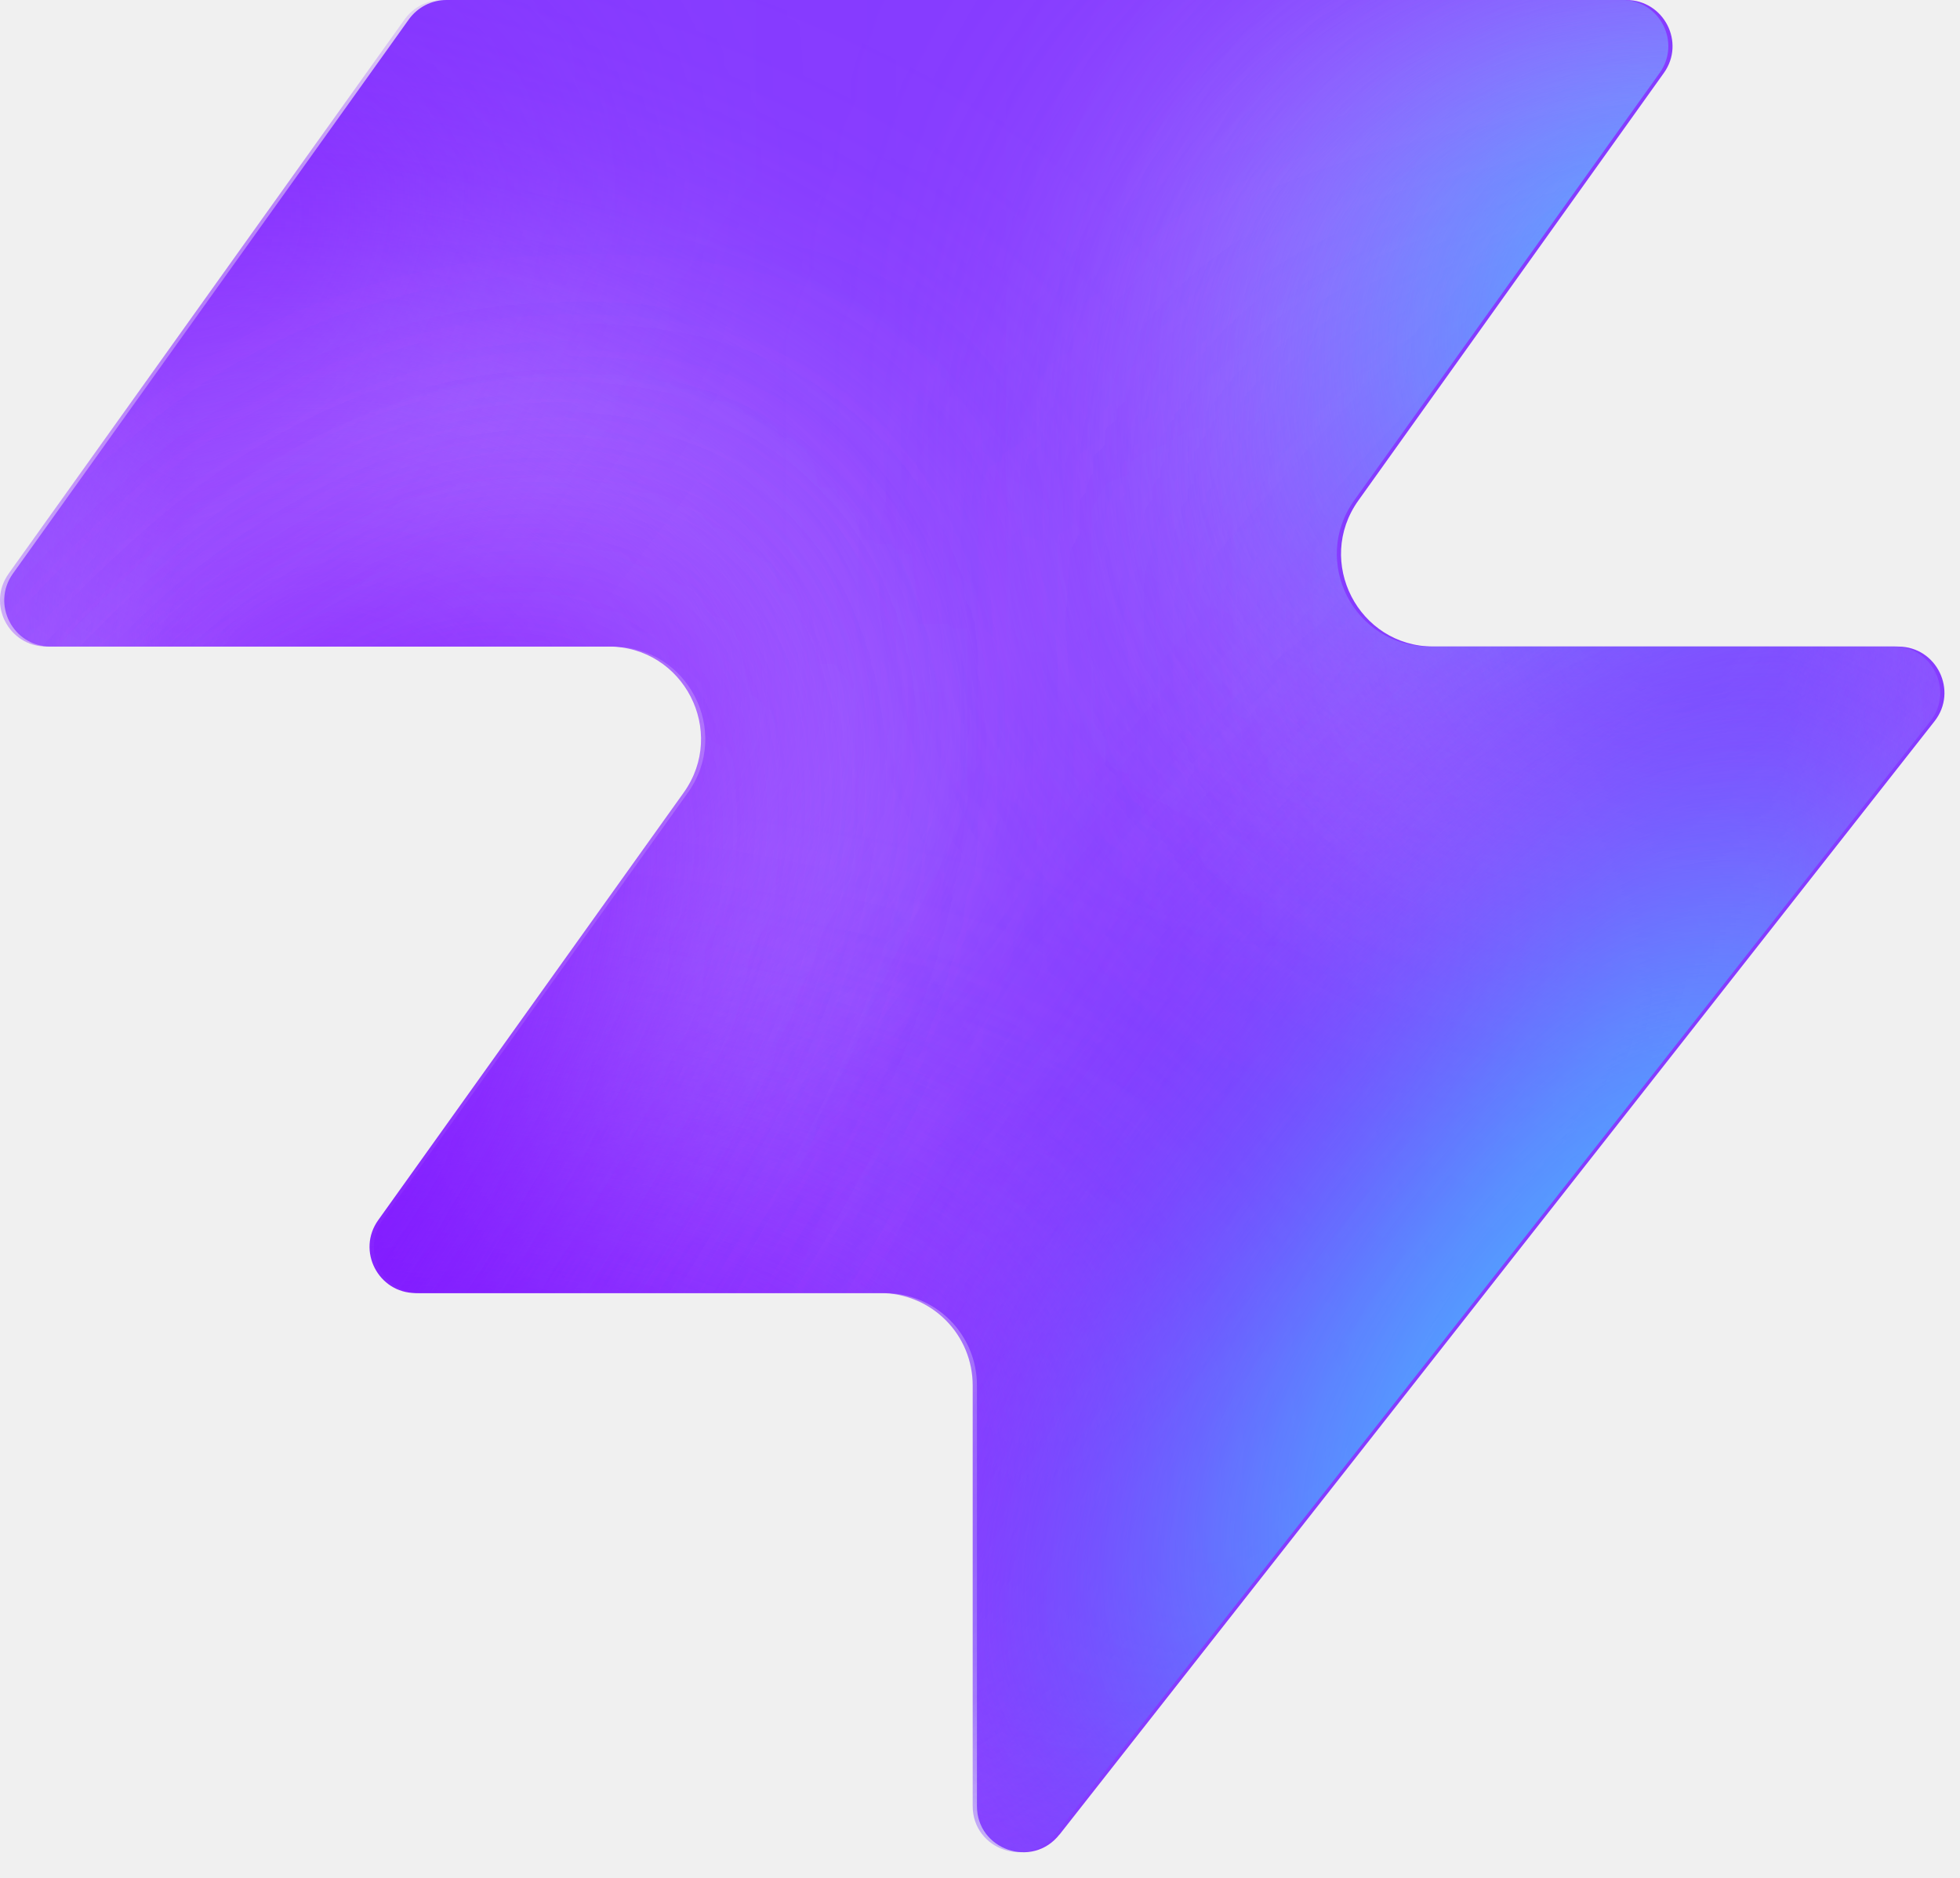
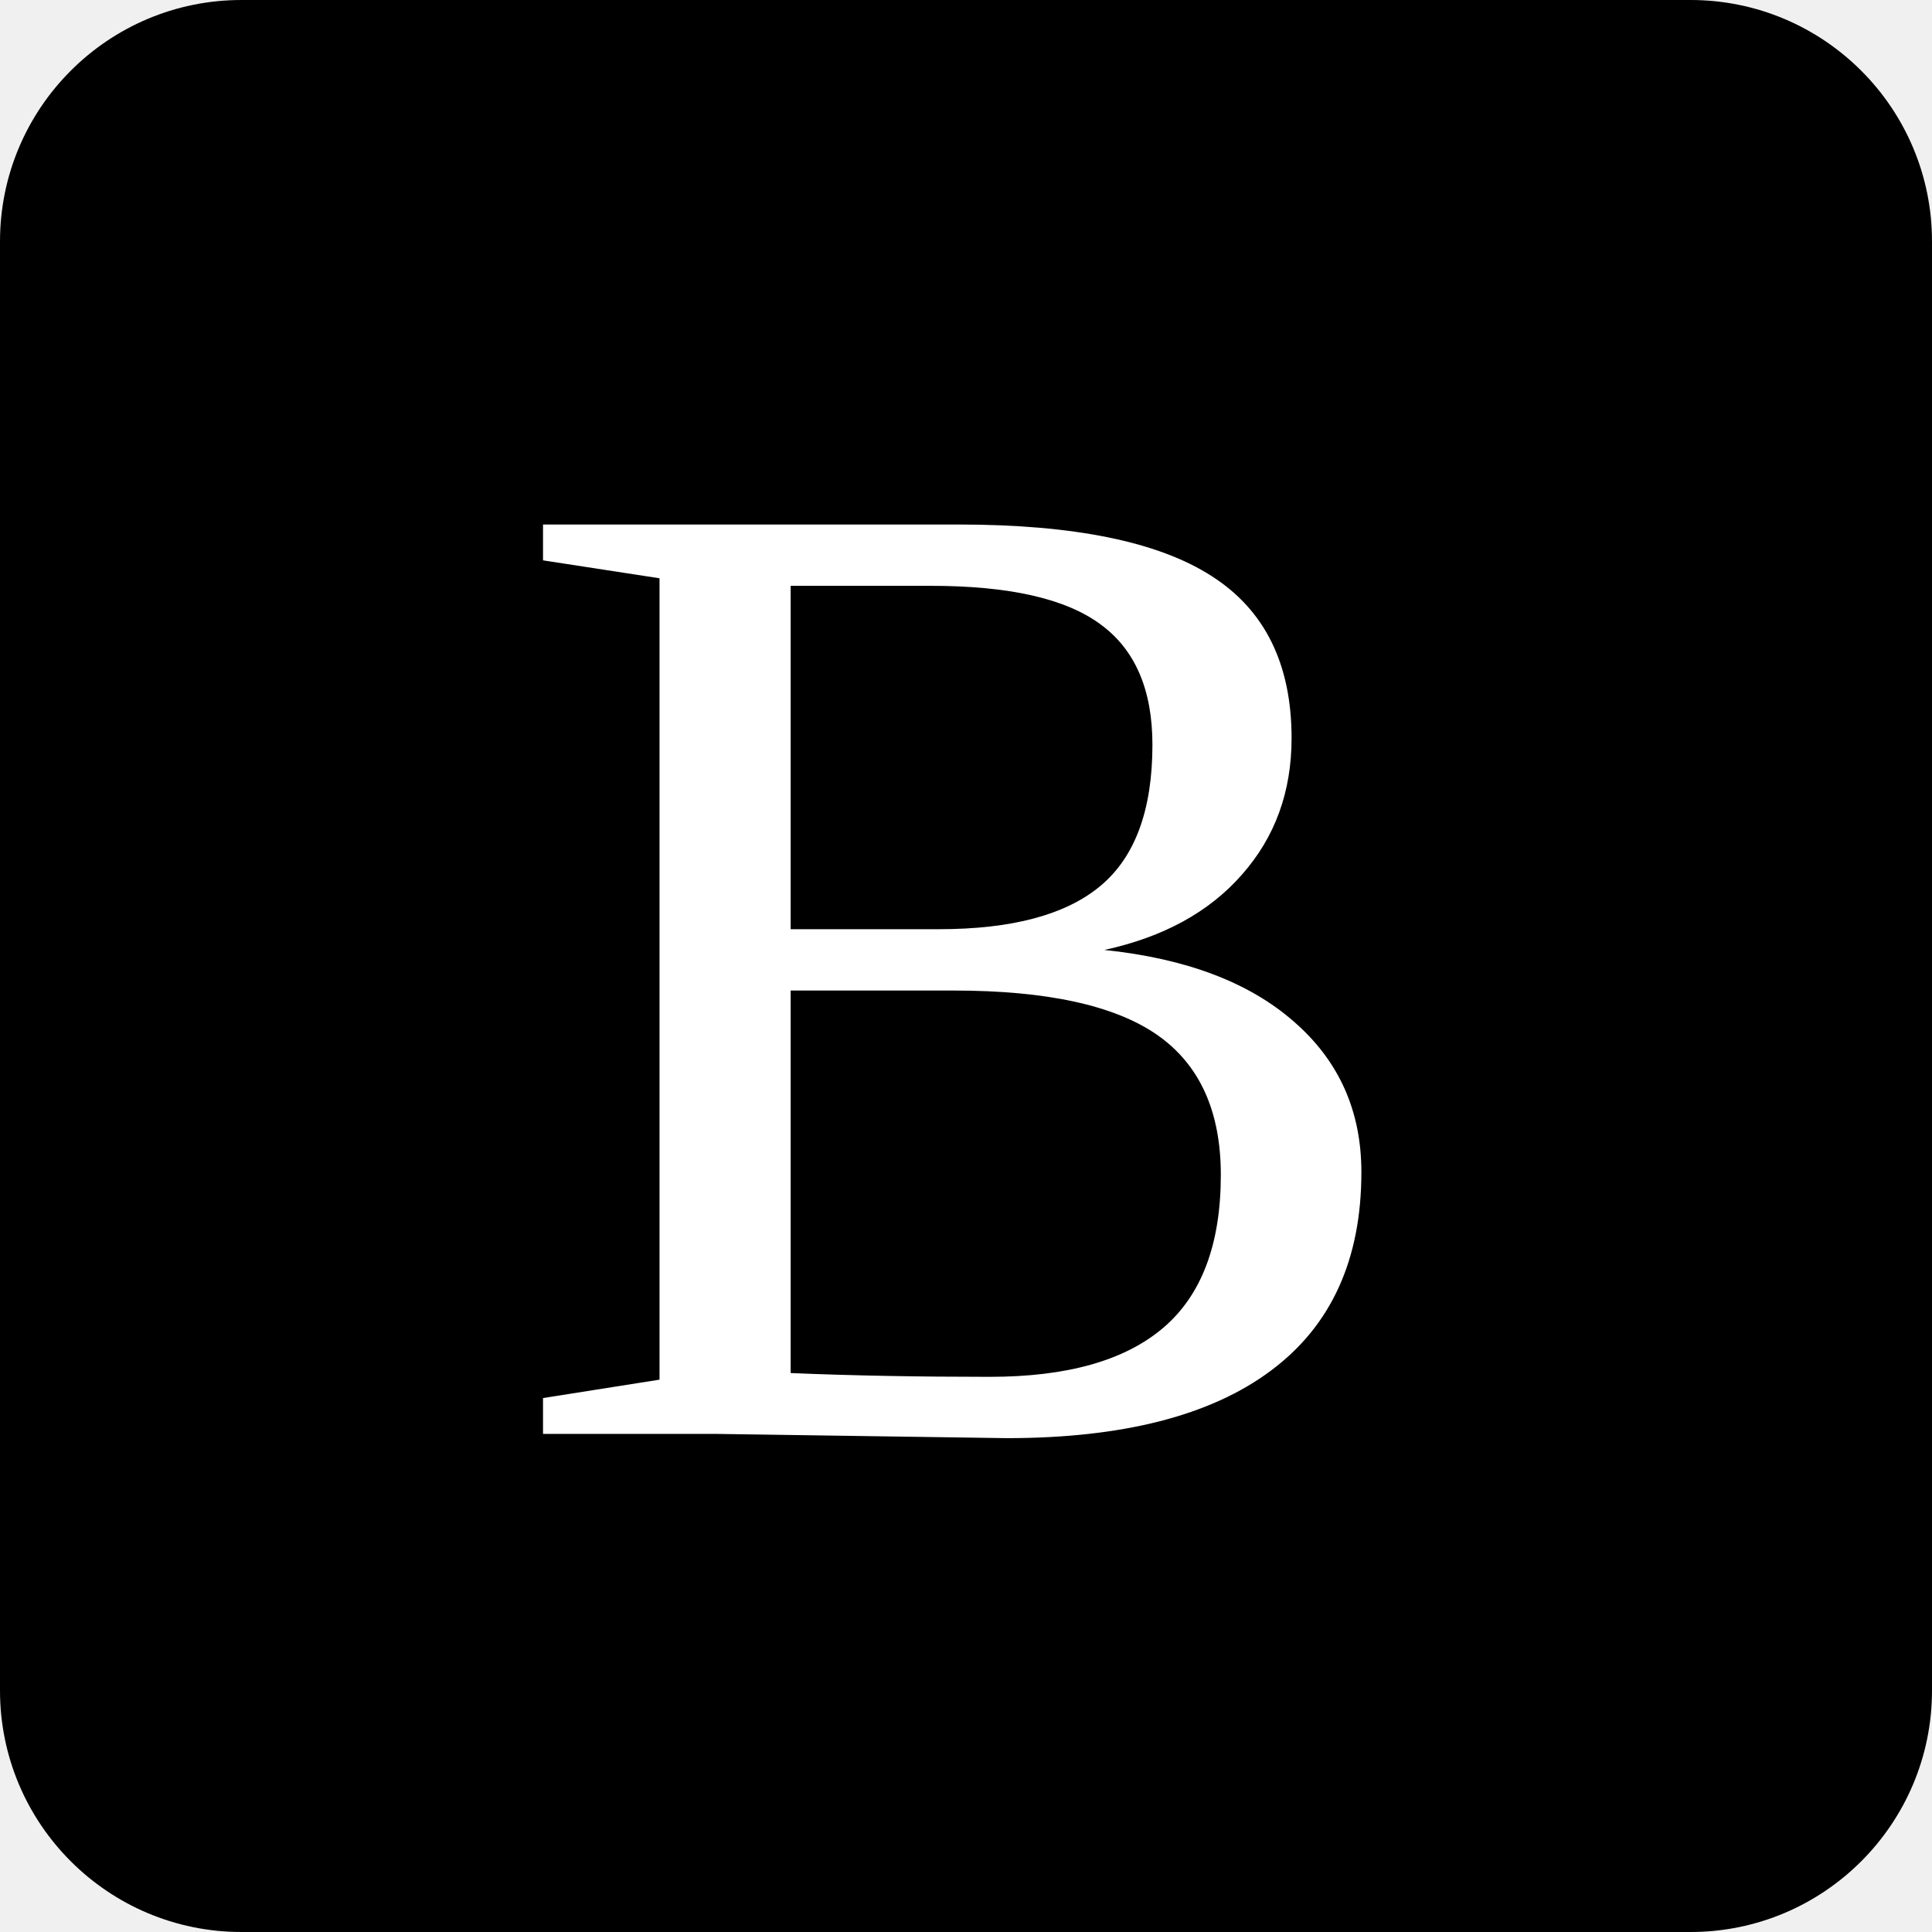
- <svg xmlns="http://www.w3.org/2000/svg" width="48" height="46" fill="none" viewBox="0 0 48 46">
-   <path fill="#863bff" d="M25.946 44.938c-.664.845-2.021.375-2.021-.698V33.937a2.26 2.26 0 0 0-2.262-2.262H10.287c-.92 0-1.456-1.04-.92-1.788l7.48-10.471c1.07-1.497 0-3.578-1.842-3.578H1.237c-.92 0-1.456-1.04-.92-1.788L10.013.474c.214-.297.556-.474.92-.474h28.894c.92 0 1.456 1.04.92 1.788l-7.48 10.471c-1.07 1.498 0 3.579 1.842 3.579h11.377c.943 0 1.473 1.088.89 1.83L25.947 44.94z" style="fill:#863bff;fill:color(display-p3 .525 .23 1);fill-opacity:1" />
-   <mask id="a" width="48" height="46" x="0" y="0" maskUnits="userSpaceOnUse" style="mask-type:alpha">
-     <path fill="#000" d="M25.842 44.938c-.664.844-2.021.375-2.021-.698V33.937a2.26 2.26 0 0 0-2.262-2.262H10.183c-.92 0-1.456-1.04-.92-1.788l7.48-10.471c1.07-1.498 0-3.579-1.842-3.579H1.133c-.92 0-1.456-1.04-.92-1.787L9.91.473c.214-.297.556-.474.92-.474h28.894c.92 0 1.456 1.04.92 1.788l-7.48 10.471c-1.07 1.498 0 3.578 1.842 3.578h11.377c.943 0 1.473 1.088.89 1.832L25.843 44.94z" style="fill:#000;fill-opacity:1" />
-   </mask>
-   <g mask="url(#a)">
-     <g filter="url(#b)">
-       <ellipse cx="5.508" cy="14.704" fill="#ede6ff" rx="5.508" ry="14.704" style="fill:#ede6ff;fill:color(display-p3 .927 .903 1);fill-opacity:1" transform="matrix(.00324 1 1 -.00324 -4.47 31.516)" />
-     </g>
-     <g filter="url(#c)">
-       <ellipse cx="10.399" cy="29.851" fill="#ede6ff" rx="10.399" ry="29.851" style="fill:#ede6ff;fill:color(display-p3 .927 .903 1);fill-opacity:1" transform="matrix(.00324 1 1 -.00324 -39.328 7.883)" />
-     </g>
-     <g filter="url(#d)">
-       <ellipse cx="5.508" cy="30.487" fill="#7e14ff" rx="5.508" ry="30.487" style="fill:#7e14ff;fill:color(display-p3 .492 .077 1);fill-opacity:1" transform="rotate(89.814 -25.913 -14.639)scale(1 -1)" />
-     </g>
-     <g filter="url(#e)">
-       <ellipse cx="5.508" cy="30.599" fill="#7e14ff" rx="5.508" ry="30.599" style="fill:#7e14ff;fill:color(display-p3 .492 .077 1);fill-opacity:1" transform="rotate(89.814 -32.644 -3.334)scale(1 -1)" />
-     </g>
-     <g filter="url(#f)">
-       <ellipse cx="5.508" cy="30.599" fill="#7e14ff" rx="5.508" ry="30.599" style="fill:#7e14ff;fill:color(display-p3 .492 .077 1);fill-opacity:1" transform="matrix(.00324 1 1 -.00324 -34.34 30.47)" />
-     </g>
-     <g filter="url(#g)">
-       <ellipse cx="14.072" cy="22.078" fill="#ede6ff" rx="14.072" ry="22.078" style="fill:#ede6ff;fill:color(display-p3 .927 .903 1);fill-opacity:1" transform="rotate(93.35 24.506 48.493)scale(-1 1)" />
-     </g>
-     <g filter="url(#h)">
-       <ellipse cx="3.47" cy="21.501" fill="#7e14ff" rx="3.47" ry="21.501" style="fill:#7e14ff;fill:color(display-p3 .492 .077 1);fill-opacity:1" transform="rotate(89.009 28.708 47.59)scale(-1 1)" />
-     </g>
-     <g filter="url(#i)">
-       <ellipse cx="3.47" cy="21.501" fill="#7e14ff" rx="3.47" ry="21.501" style="fill:#7e14ff;fill:color(display-p3 .492 .077 1);fill-opacity:1" transform="rotate(89.009 28.708 47.59)scale(-1 1)" />
-     </g>
-     <g filter="url(#j)">
-       <ellipse cx=".387" cy="8.972" fill="#7e14ff" rx="4.407" ry="29.108" style="fill:#7e14ff;fill:color(display-p3 .492 .077 1);fill-opacity:1" transform="rotate(39.51 .387 8.972)" />
-     </g>
-     <g filter="url(#k)">
-       <ellipse cx="47.523" cy="-6.092" fill="#7e14ff" rx="4.407" ry="29.108" style="fill:#7e14ff;fill:color(display-p3 .492 .077 1);fill-opacity:1" transform="rotate(37.892 47.523 -6.092)" />
-     </g>
-     <g filter="url(#l)">
-       <ellipse cx="41.412" cy="6.333" fill="#47bfff" rx="5.971" ry="9.665" style="fill:#47bfff;fill:color(display-p3 .28 .748 1);fill-opacity:1" transform="rotate(37.892 41.412 6.333)" />
-     </g>
-     <g filter="url(#m)">
-       <ellipse cx="-1.879" cy="38.332" fill="#7e14ff" rx="4.407" ry="29.108" style="fill:#7e14ff;fill:color(display-p3 .492 .077 1);fill-opacity:1" transform="rotate(37.892 -1.88 38.332)" />
-     </g>
-     <g filter="url(#n)">
-       <ellipse cx="-1.879" cy="38.332" fill="#7e14ff" rx="4.407" ry="29.108" style="fill:#7e14ff;fill:color(display-p3 .492 .077 1);fill-opacity:1" transform="rotate(37.892 -1.88 38.332)" />
-     </g>
-     <g filter="url(#o)">
-       <ellipse cx="35.651" cy="29.907" fill="#7e14ff" rx="4.407" ry="29.108" style="fill:#7e14ff;fill:color(display-p3 .492 .077 1);fill-opacity:1" transform="rotate(37.892 35.651 29.907)" />
-     </g>
-     <g filter="url(#p)">
-       <ellipse cx="38.418" cy="32.4" fill="#47bfff" rx="5.971" ry="15.297" style="fill:#47bfff;fill:color(display-p3 .28 .748 1);fill-opacity:1" transform="rotate(37.892 38.418 32.4)" />
-     </g>
-   </g>
-   <defs>
-     <filter id="b" width="60.045" height="41.654" x="-19.77" y="16.149" color-interpolation-filters="sRGB" filterUnits="userSpaceOnUse">
-       <feFlood flood-opacity="0" result="BackgroundImageFix" />
-       <feBlend in="SourceGraphic" in2="BackgroundImageFix" result="shape" />
-       <feGaussianBlur result="effect1_foregroundBlur_2002_17158" stdDeviation="7.659" />
-     </filter>
-     <filter id="c" width="90.34" height="51.437" x="-54.613" y="-7.533" color-interpolation-filters="sRGB" filterUnits="userSpaceOnUse">
-       <feFlood flood-opacity="0" result="BackgroundImageFix" />
-       <feBlend in="SourceGraphic" in2="BackgroundImageFix" result="shape" />
-       <feGaussianBlur result="effect1_foregroundBlur_2002_17158" stdDeviation="7.659" />
-     </filter>
-     <filter id="d" width="79.355" height="29.4" x="-49.64" y="2.03" color-interpolation-filters="sRGB" filterUnits="userSpaceOnUse">
-       <feFlood flood-opacity="0" result="BackgroundImageFix" />
-       <feBlend in="SourceGraphic" in2="BackgroundImageFix" result="shape" />
-       <feGaussianBlur result="effect1_foregroundBlur_2002_17158" stdDeviation="4.596" />
-     </filter>
-     <filter id="e" width="79.579" height="29.4" x="-45.045" y="20.029" color-interpolation-filters="sRGB" filterUnits="userSpaceOnUse">
-       <feFlood flood-opacity="0" result="BackgroundImageFix" />
-       <feBlend in="SourceGraphic" in2="BackgroundImageFix" result="shape" />
-       <feGaussianBlur result="effect1_foregroundBlur_2002_17158" stdDeviation="4.596" />
-     </filter>
-     <filter id="f" width="79.579" height="29.4" x="-43.513" y="21.178" color-interpolation-filters="sRGB" filterUnits="userSpaceOnUse">
-       <feFlood flood-opacity="0" result="BackgroundImageFix" />
-       <feBlend in="SourceGraphic" in2="BackgroundImageFix" result="shape" />
-       <feGaussianBlur result="effect1_foregroundBlur_2002_17158" stdDeviation="4.596" />
-     </filter>
-     <filter id="g" width="74.749" height="58.852" x="15.756" y="-17.901" color-interpolation-filters="sRGB" filterUnits="userSpaceOnUse">
-       <feFlood flood-opacity="0" result="BackgroundImageFix" />
-       <feBlend in="SourceGraphic" in2="BackgroundImageFix" result="shape" />
-       <feGaussianBlur result="effect1_foregroundBlur_2002_17158" stdDeviation="7.659" />
-     </filter>
-     <filter id="h" width="61.377" height="25.362" x="23.548" y="2.284" color-interpolation-filters="sRGB" filterUnits="userSpaceOnUse">
-       <feFlood flood-opacity="0" result="BackgroundImageFix" />
-       <feBlend in="SourceGraphic" in2="BackgroundImageFix" result="shape" />
-       <feGaussianBlur result="effect1_foregroundBlur_2002_17158" stdDeviation="4.596" />
-     </filter>
-     <filter id="i" width="61.377" height="25.362" x="23.548" y="2.284" color-interpolation-filters="sRGB" filterUnits="userSpaceOnUse">
-       <feFlood flood-opacity="0" result="BackgroundImageFix" />
-       <feBlend in="SourceGraphic" in2="BackgroundImageFix" result="shape" />
-       <feGaussianBlur result="effect1_foregroundBlur_2002_17158" stdDeviation="4.596" />
-     </filter>
-     <filter id="j" width="56.045" height="63.649" x="-27.636" y="-22.853" color-interpolation-filters="sRGB" filterUnits="userSpaceOnUse">
-       <feFlood flood-opacity="0" result="BackgroundImageFix" />
-       <feBlend in="SourceGraphic" in2="BackgroundImageFix" result="shape" />
-       <feGaussianBlur result="effect1_foregroundBlur_2002_17158" stdDeviation="4.596" />
-     </filter>
-     <filter id="k" width="54.814" height="64.646" x="20.116" y="-38.415" color-interpolation-filters="sRGB" filterUnits="userSpaceOnUse">
-       <feFlood flood-opacity="0" result="BackgroundImageFix" />
-       <feBlend in="SourceGraphic" in2="BackgroundImageFix" result="shape" />
-       <feGaussianBlur result="effect1_foregroundBlur_2002_17158" stdDeviation="4.596" />
-     </filter>
-     <filter id="l" width="33.541" height="35.313" x="24.641" y="-11.323" color-interpolation-filters="sRGB" filterUnits="userSpaceOnUse">
-       <feFlood flood-opacity="0" result="BackgroundImageFix" />
-       <feBlend in="SourceGraphic" in2="BackgroundImageFix" result="shape" />
-       <feGaussianBlur result="effect1_foregroundBlur_2002_17158" stdDeviation="4.596" />
-     </filter>
-     <filter id="m" width="54.814" height="64.646" x="-29.286" y="6.009" color-interpolation-filters="sRGB" filterUnits="userSpaceOnUse">
-       <feFlood flood-opacity="0" result="BackgroundImageFix" />
-       <feBlend in="SourceGraphic" in2="BackgroundImageFix" result="shape" />
-       <feGaussianBlur result="effect1_foregroundBlur_2002_17158" stdDeviation="4.596" />
-     </filter>
-     <filter id="n" width="54.814" height="64.646" x="-29.286" y="6.009" color-interpolation-filters="sRGB" filterUnits="userSpaceOnUse">
-       <feFlood flood-opacity="0" result="BackgroundImageFix" />
-       <feBlend in="SourceGraphic" in2="BackgroundImageFix" result="shape" />
-       <feGaussianBlur result="effect1_foregroundBlur_2002_17158" stdDeviation="4.596" />
-     </filter>
-     <filter id="o" width="54.814" height="64.646" x="8.244" y="-2.416" color-interpolation-filters="sRGB" filterUnits="userSpaceOnUse">
-       <feFlood flood-opacity="0" result="BackgroundImageFix" />
-       <feBlend in="SourceGraphic" in2="BackgroundImageFix" result="shape" />
-       <feGaussianBlur result="effect1_foregroundBlur_2002_17158" stdDeviation="4.596" />
-     </filter>
-     <filter id="p" width="39.409" height="43.623" x="18.713" y="10.588" color-interpolation-filters="sRGB" filterUnits="userSpaceOnUse">
-       <feFlood flood-opacity="0" result="BackgroundImageFix" />
-       <feBlend in="SourceGraphic" in2="BackgroundImageFix" result="shape" />
-       <feGaussianBlur result="effect1_foregroundBlur_2002_17158" stdDeviation="4.596" />
-     </filter>
-   </defs>
+ <svg xmlns="http://www.w3.org/2000/svg" viewBox="0 0 64 64">
+   <rect width="64" height="64" rx="8" fill="#000" />
+   <text x="32" y="47.5" text-anchor="middle" font-family="Georgia, 'Times New Roman', serif" font-size="46" fill="#fff">B</text>
</svg>
